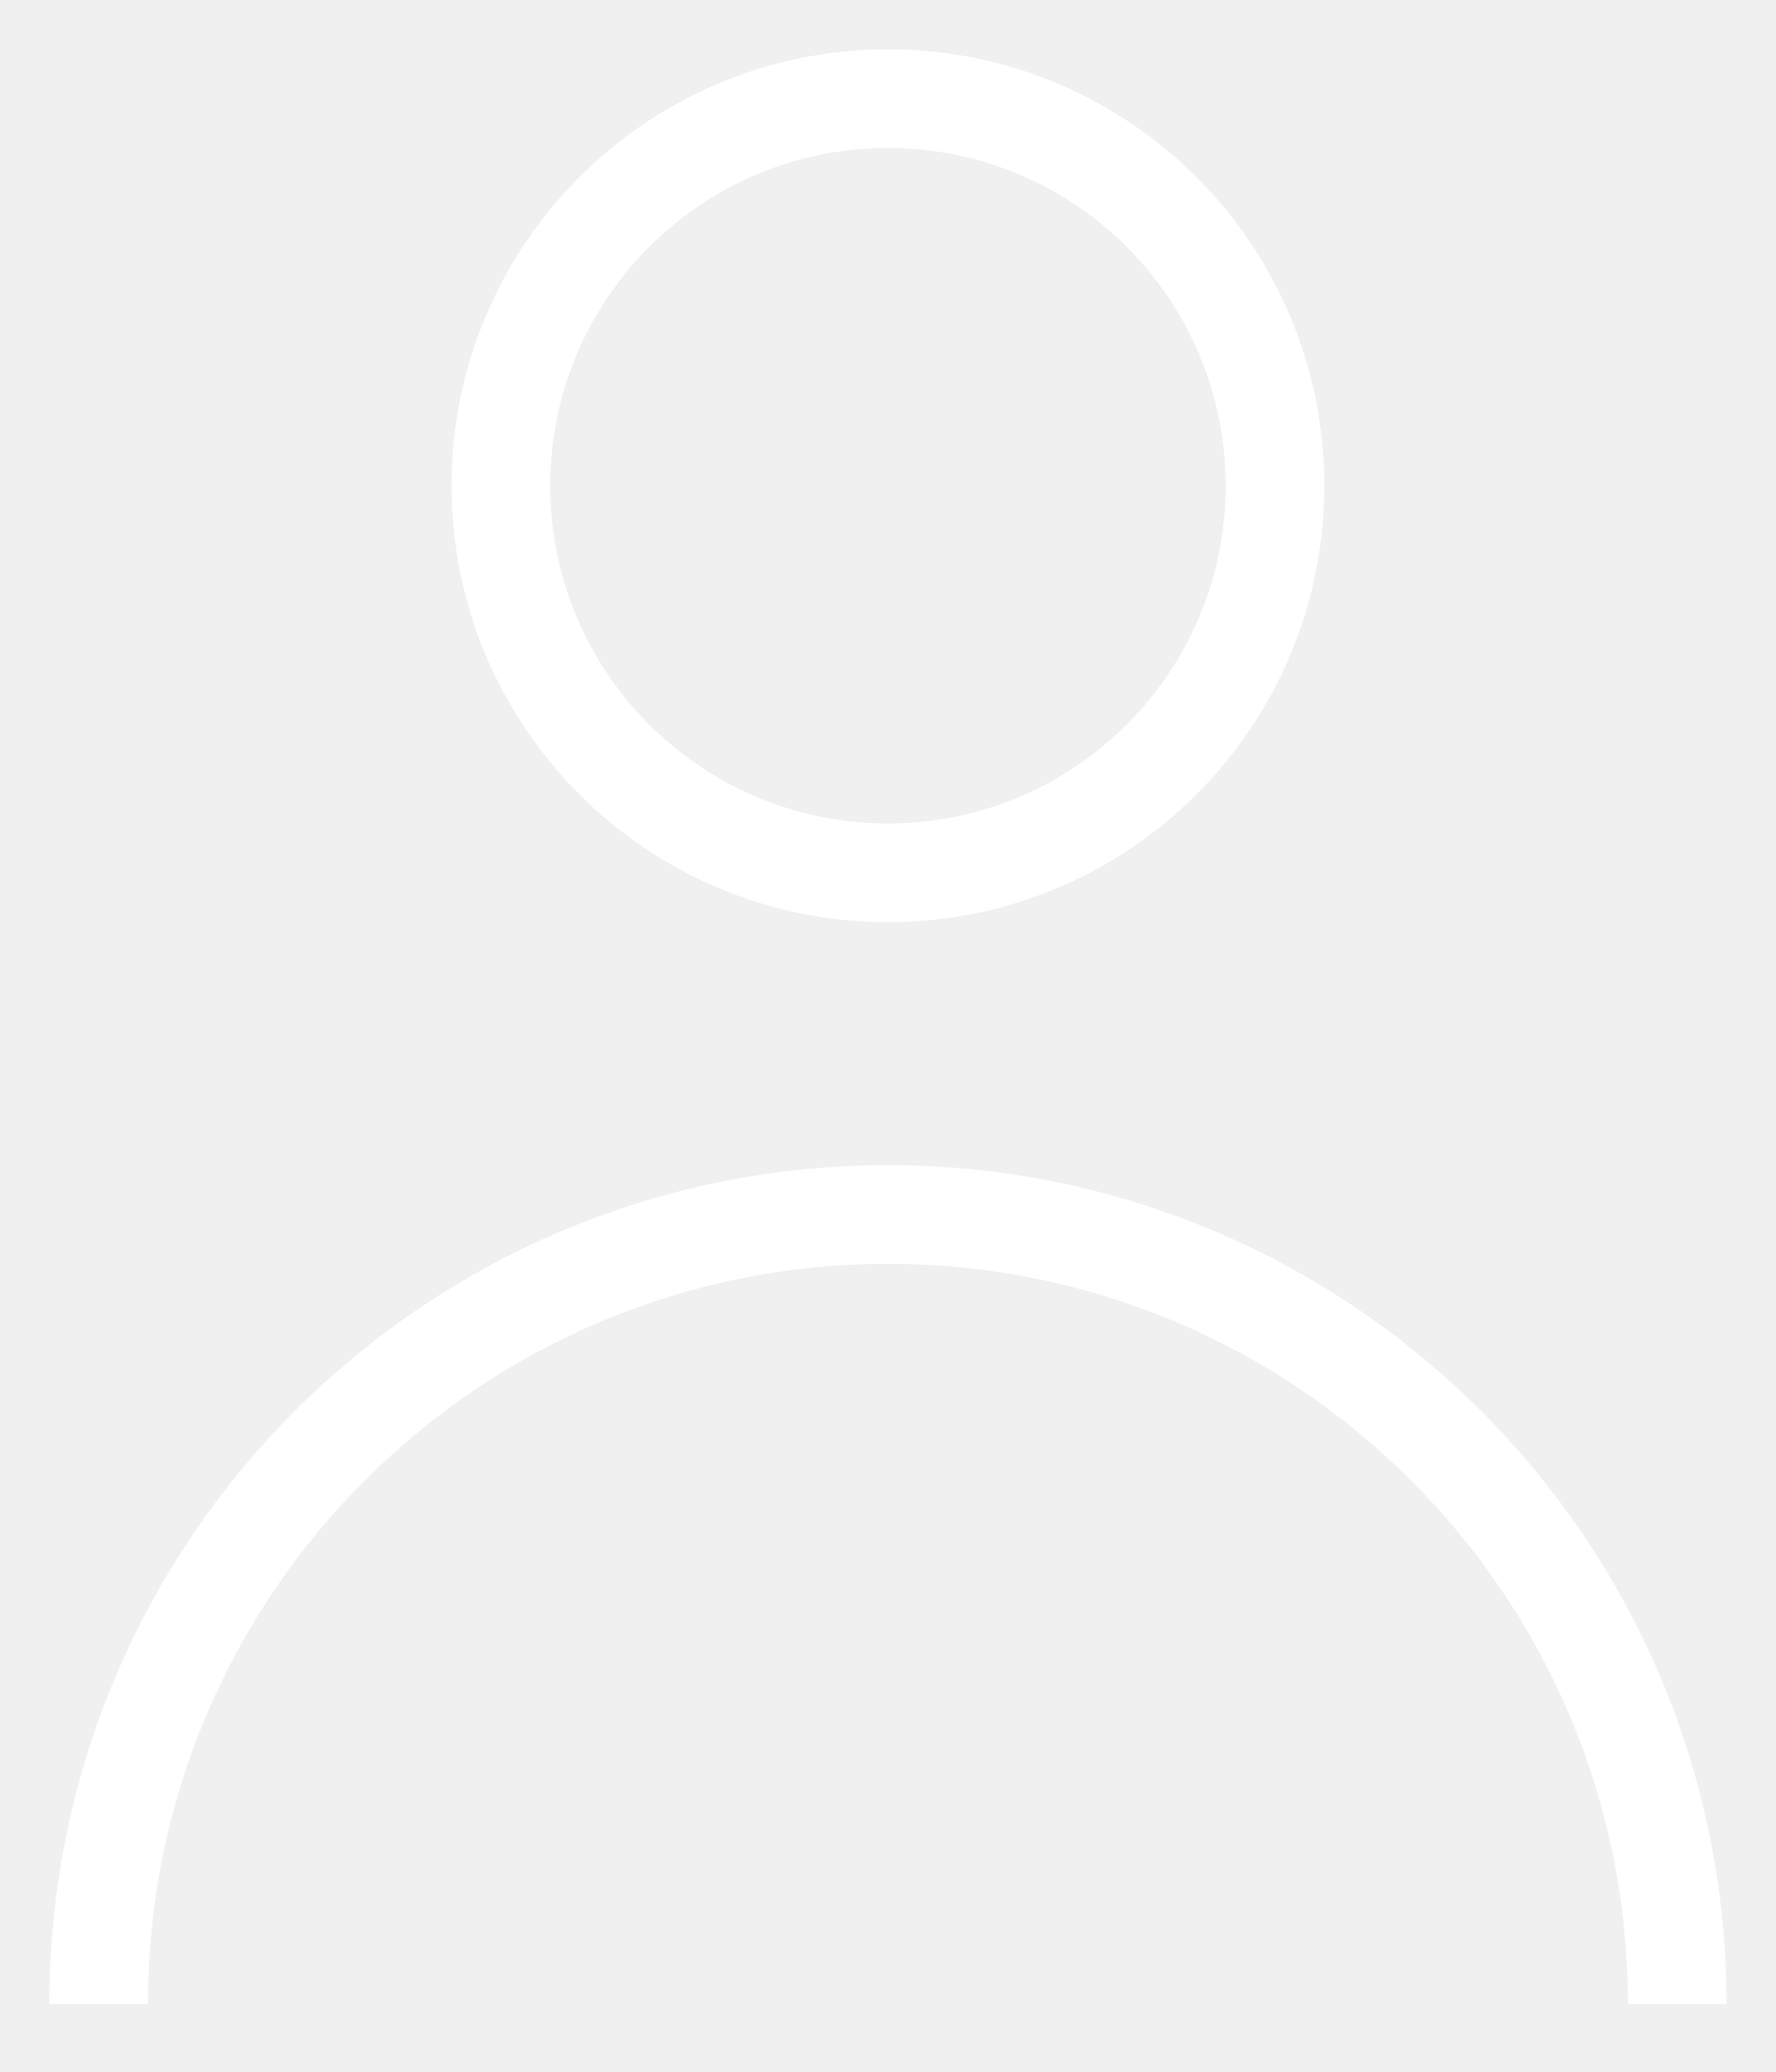
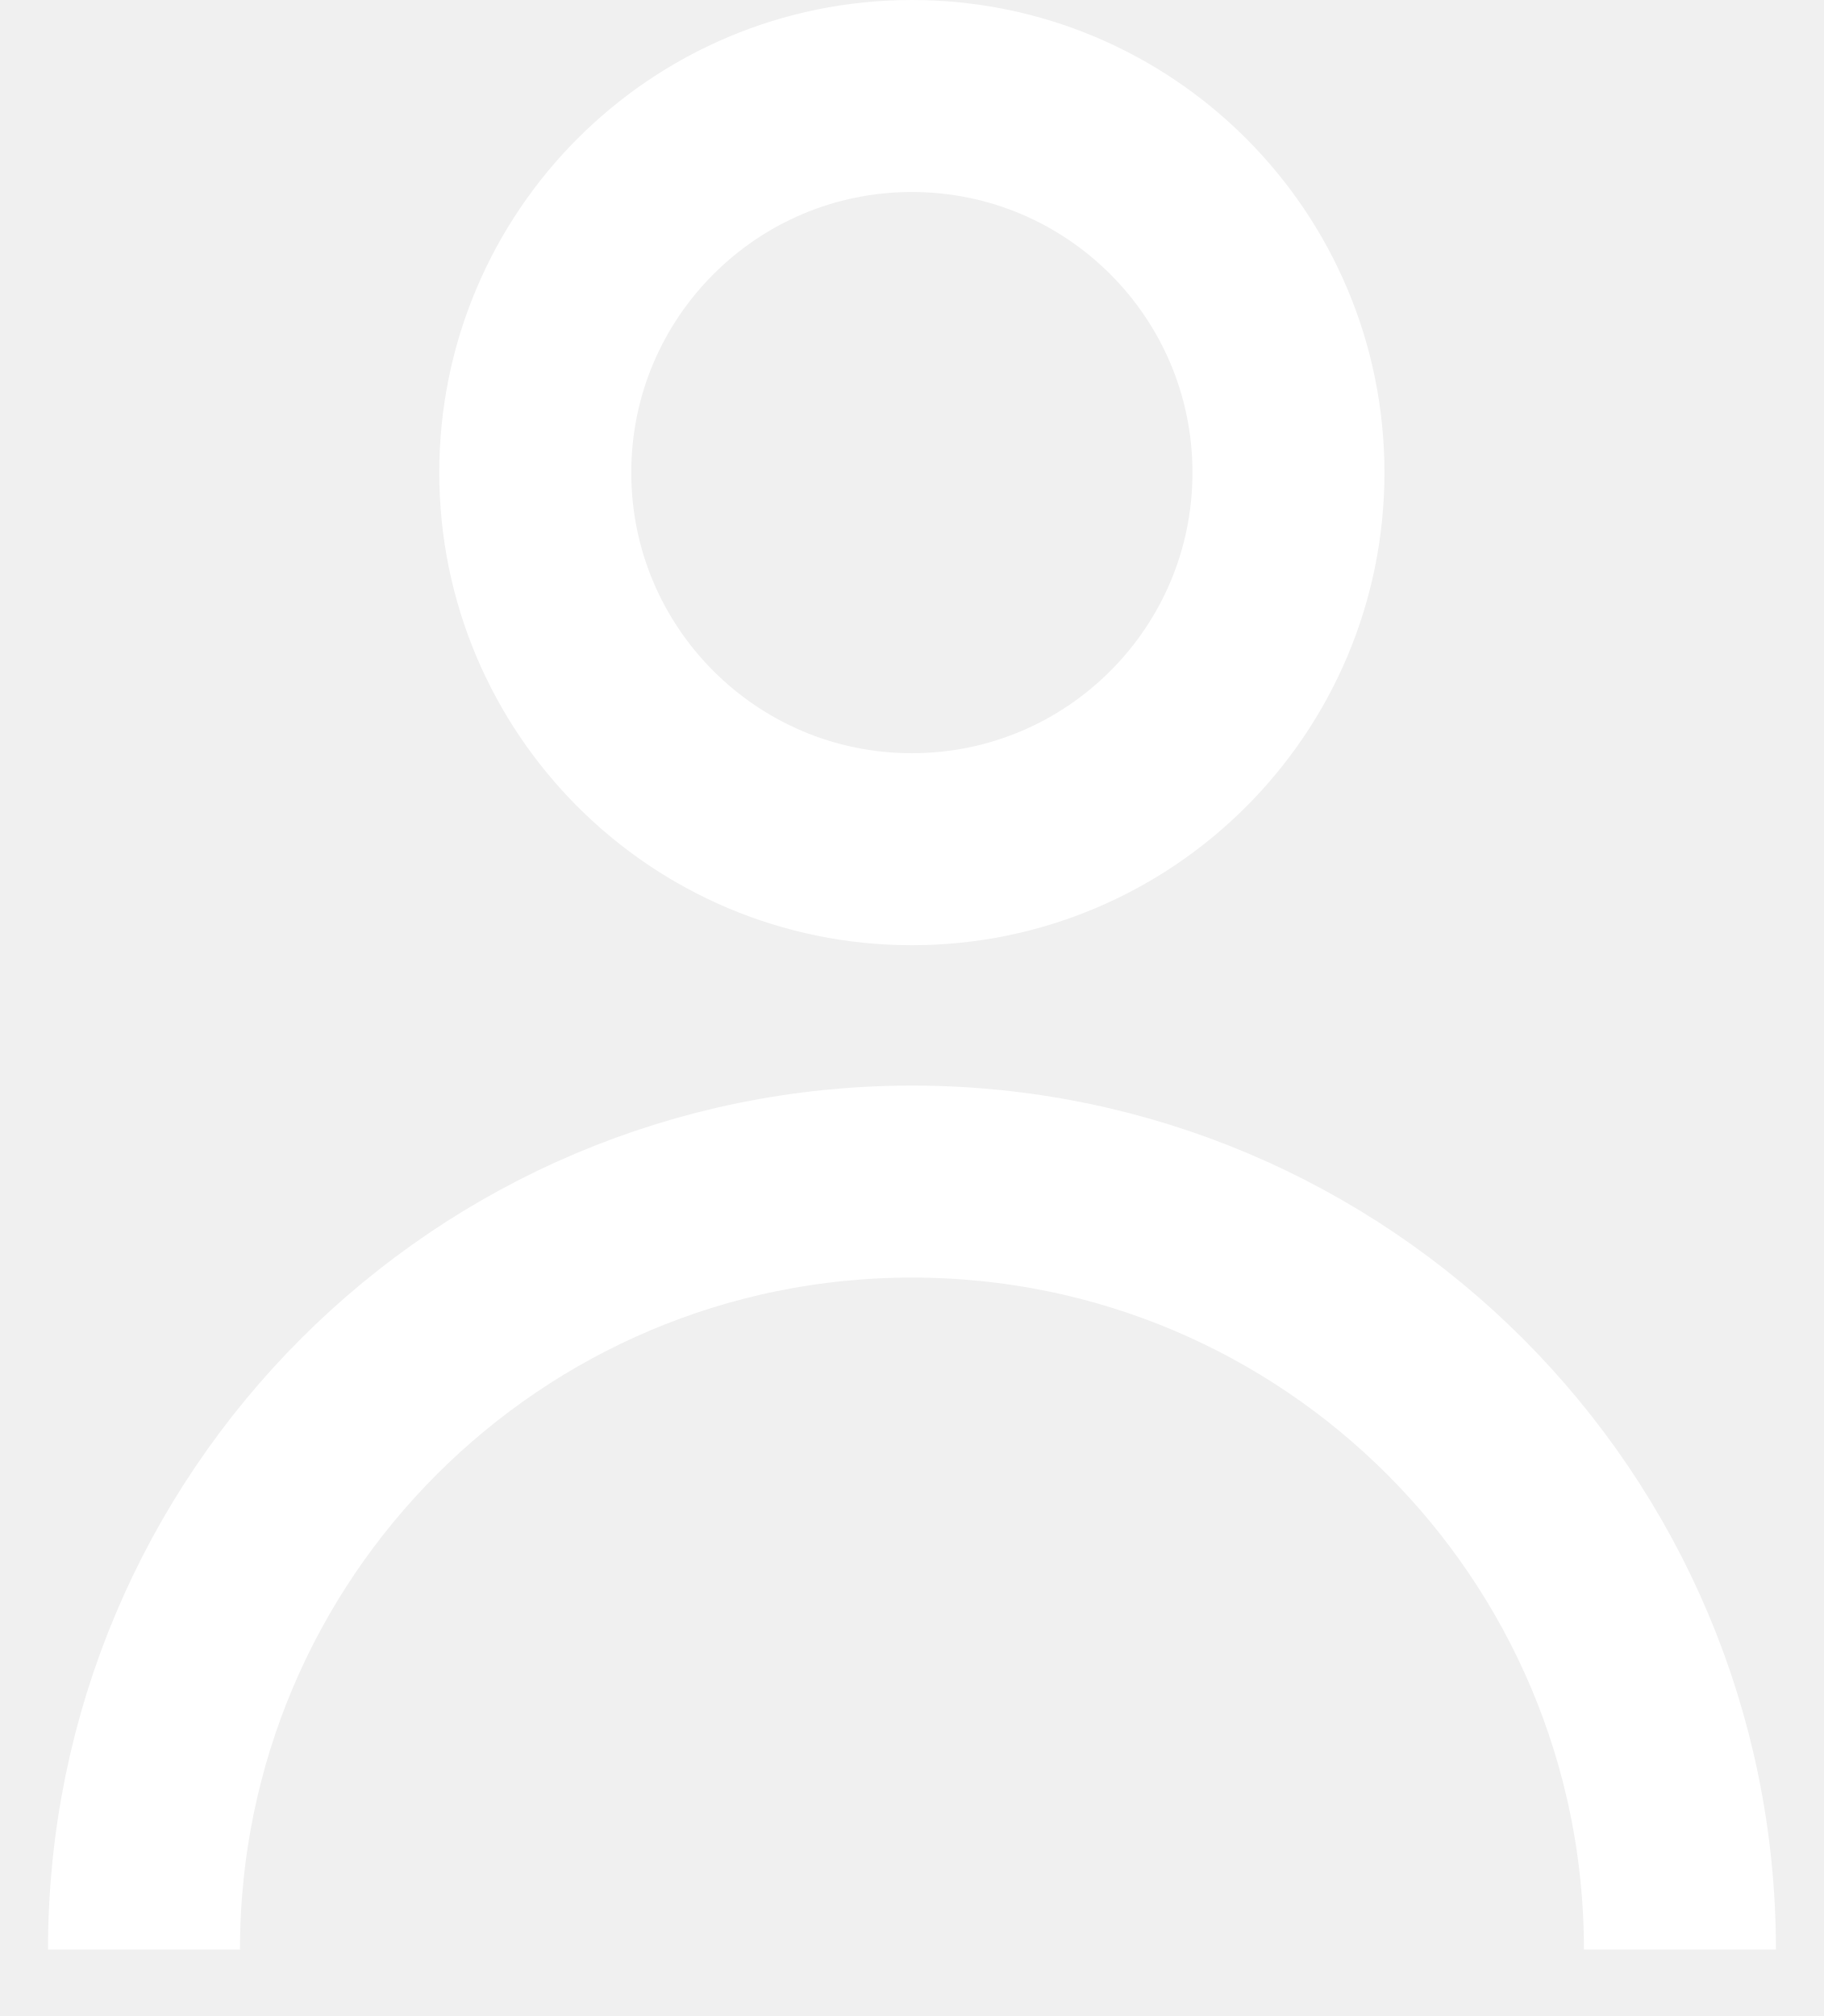
- <svg xmlns="http://www.w3.org/2000/svg" width="18" height="21" viewBox="0 0 18 21" fill="none">
-   <path d="M17 20.309C17 15.89 13.418 12.309 9 12.309C4.582 12.309 1 15.89 1 20.309" stroke="white" strokeWidth="2" />
-   <circle cx="9" cy="4.923" r="3.923" stroke="white" strokeWidth="2" />
+ <svg xmlns="http://www.w3.org/2000/svg" width="19" height="21" viewBox="0 0 19 21" fill="none">
+   <path d="M17.5 20.308C17.5 15.889 13.918 12.308 9.5 12.308C5.082 12.308 1.5 15.889 1.5 20.308" stroke="white" stroke-width="2" />
+   <circle cx="9.499" cy="4.923" r="3.923" stroke="white" stroke-width="2" />
</svg>
